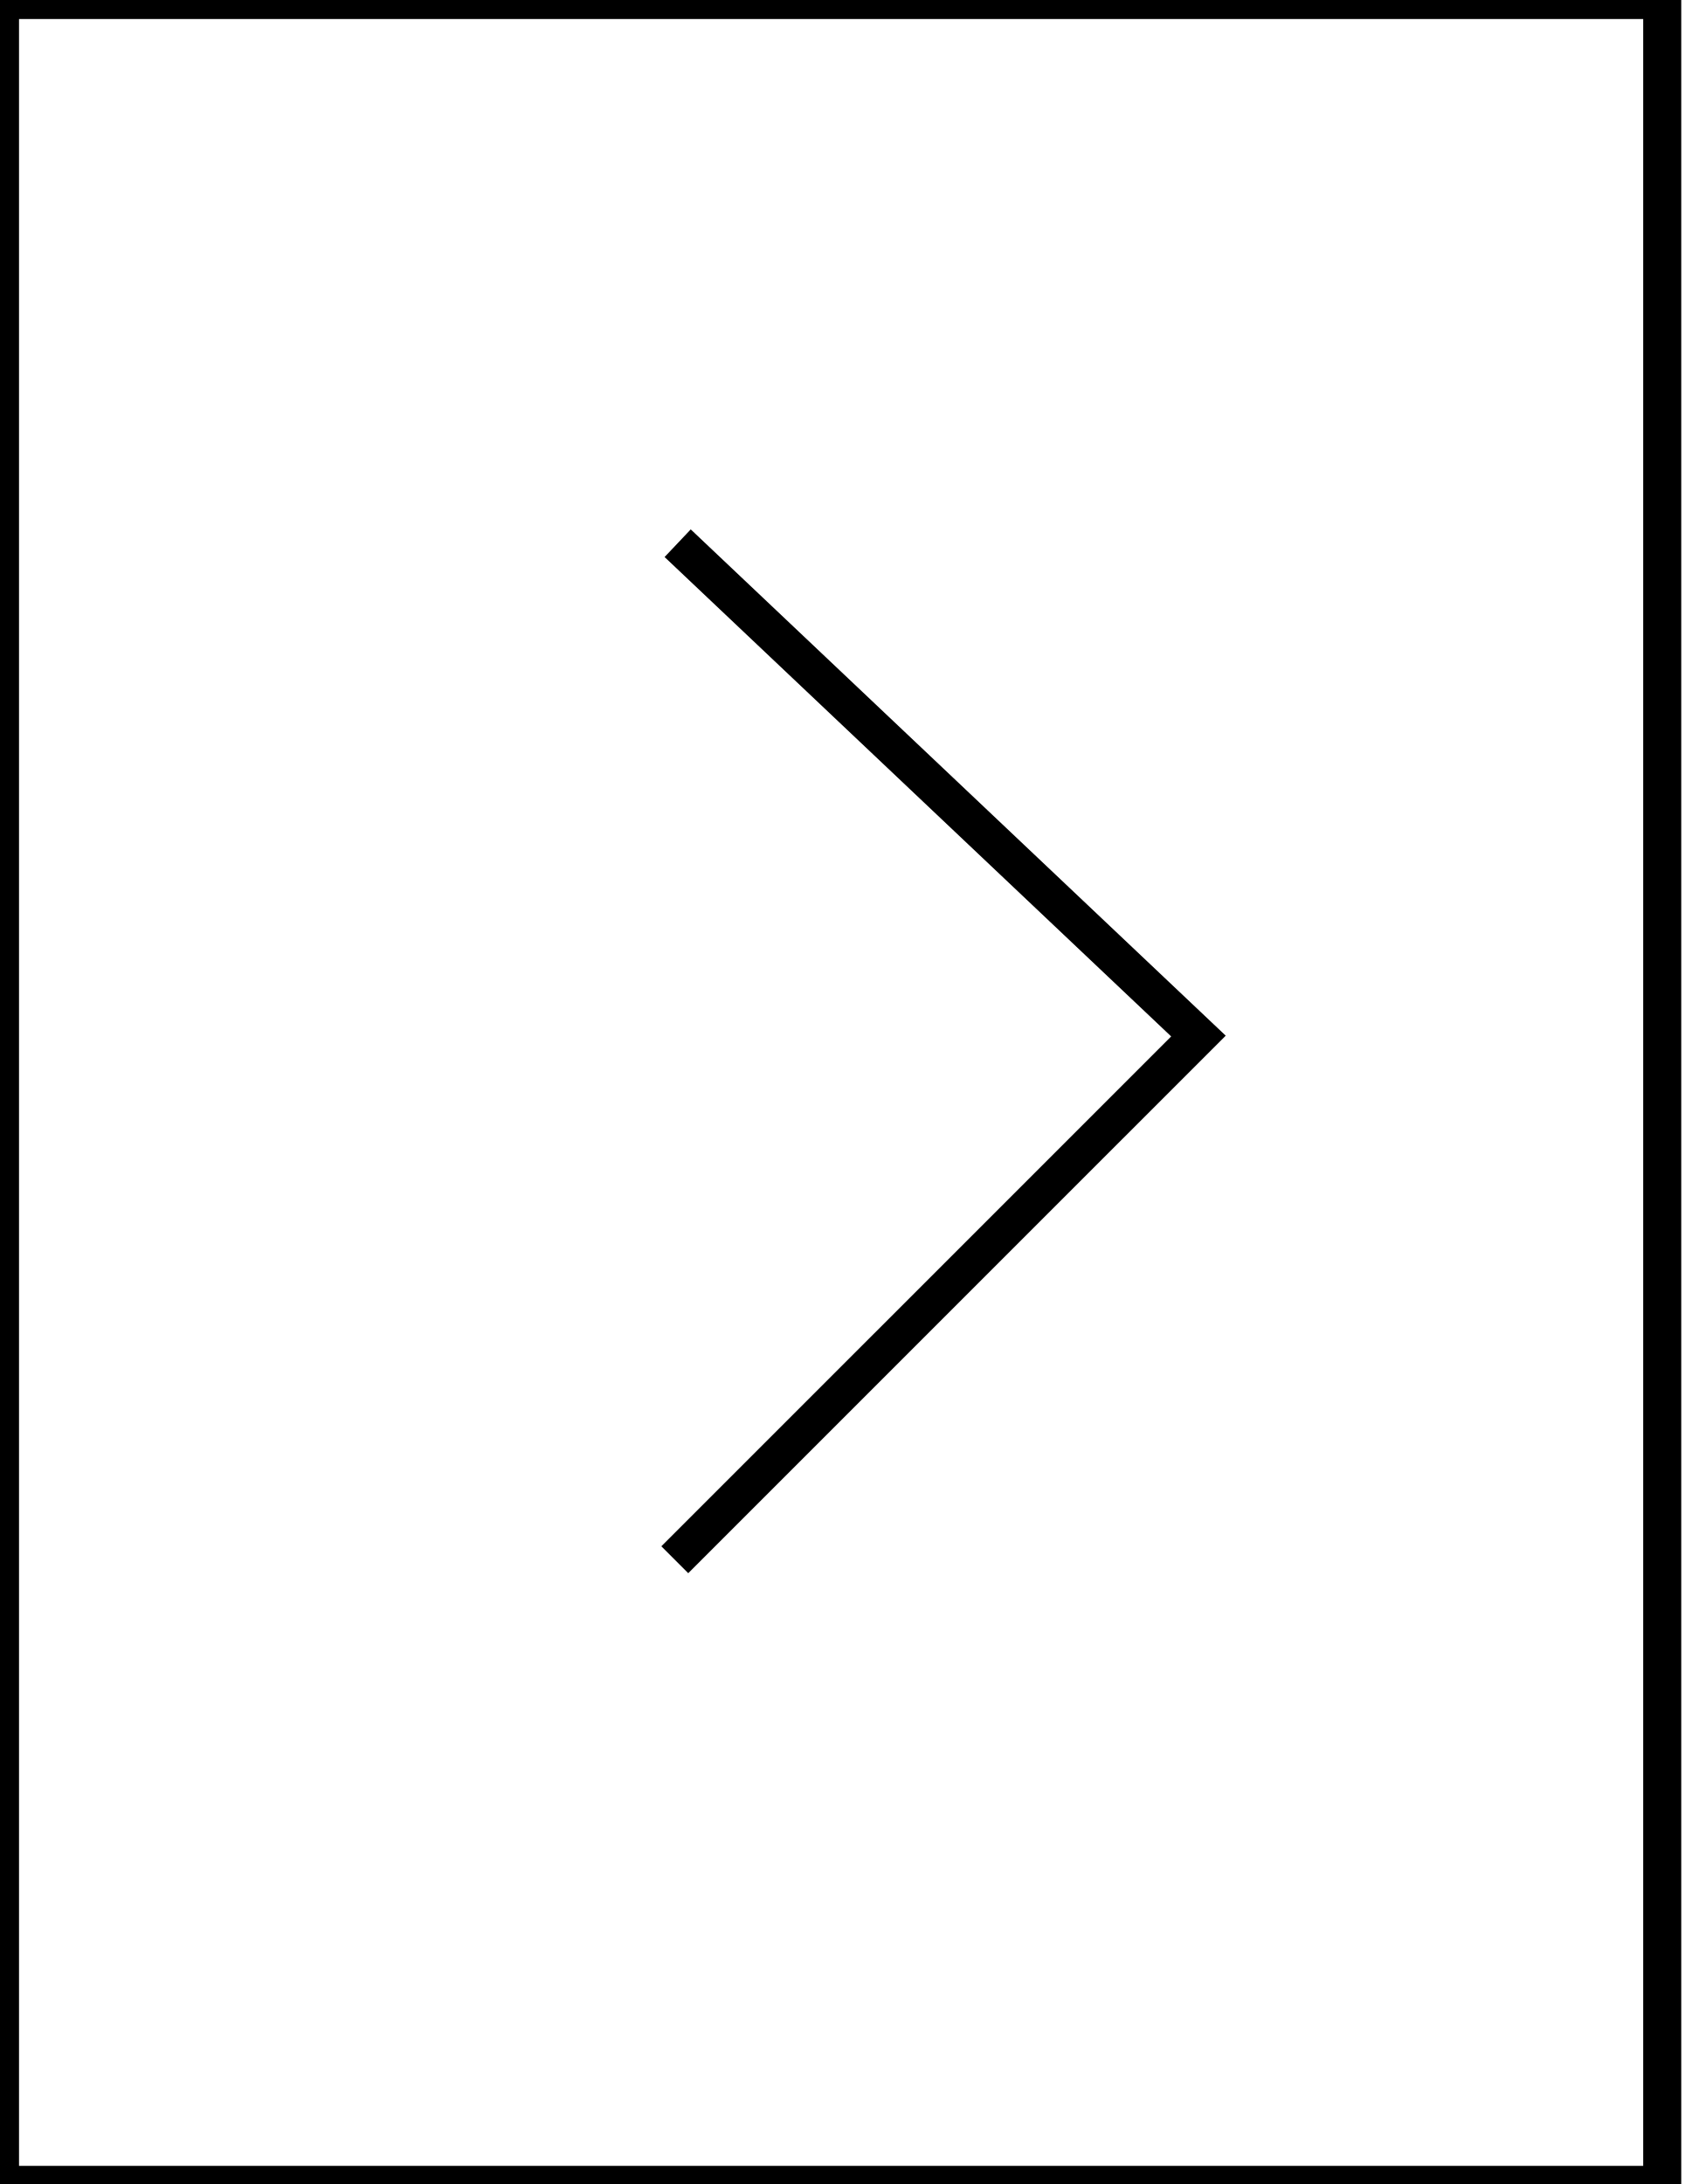
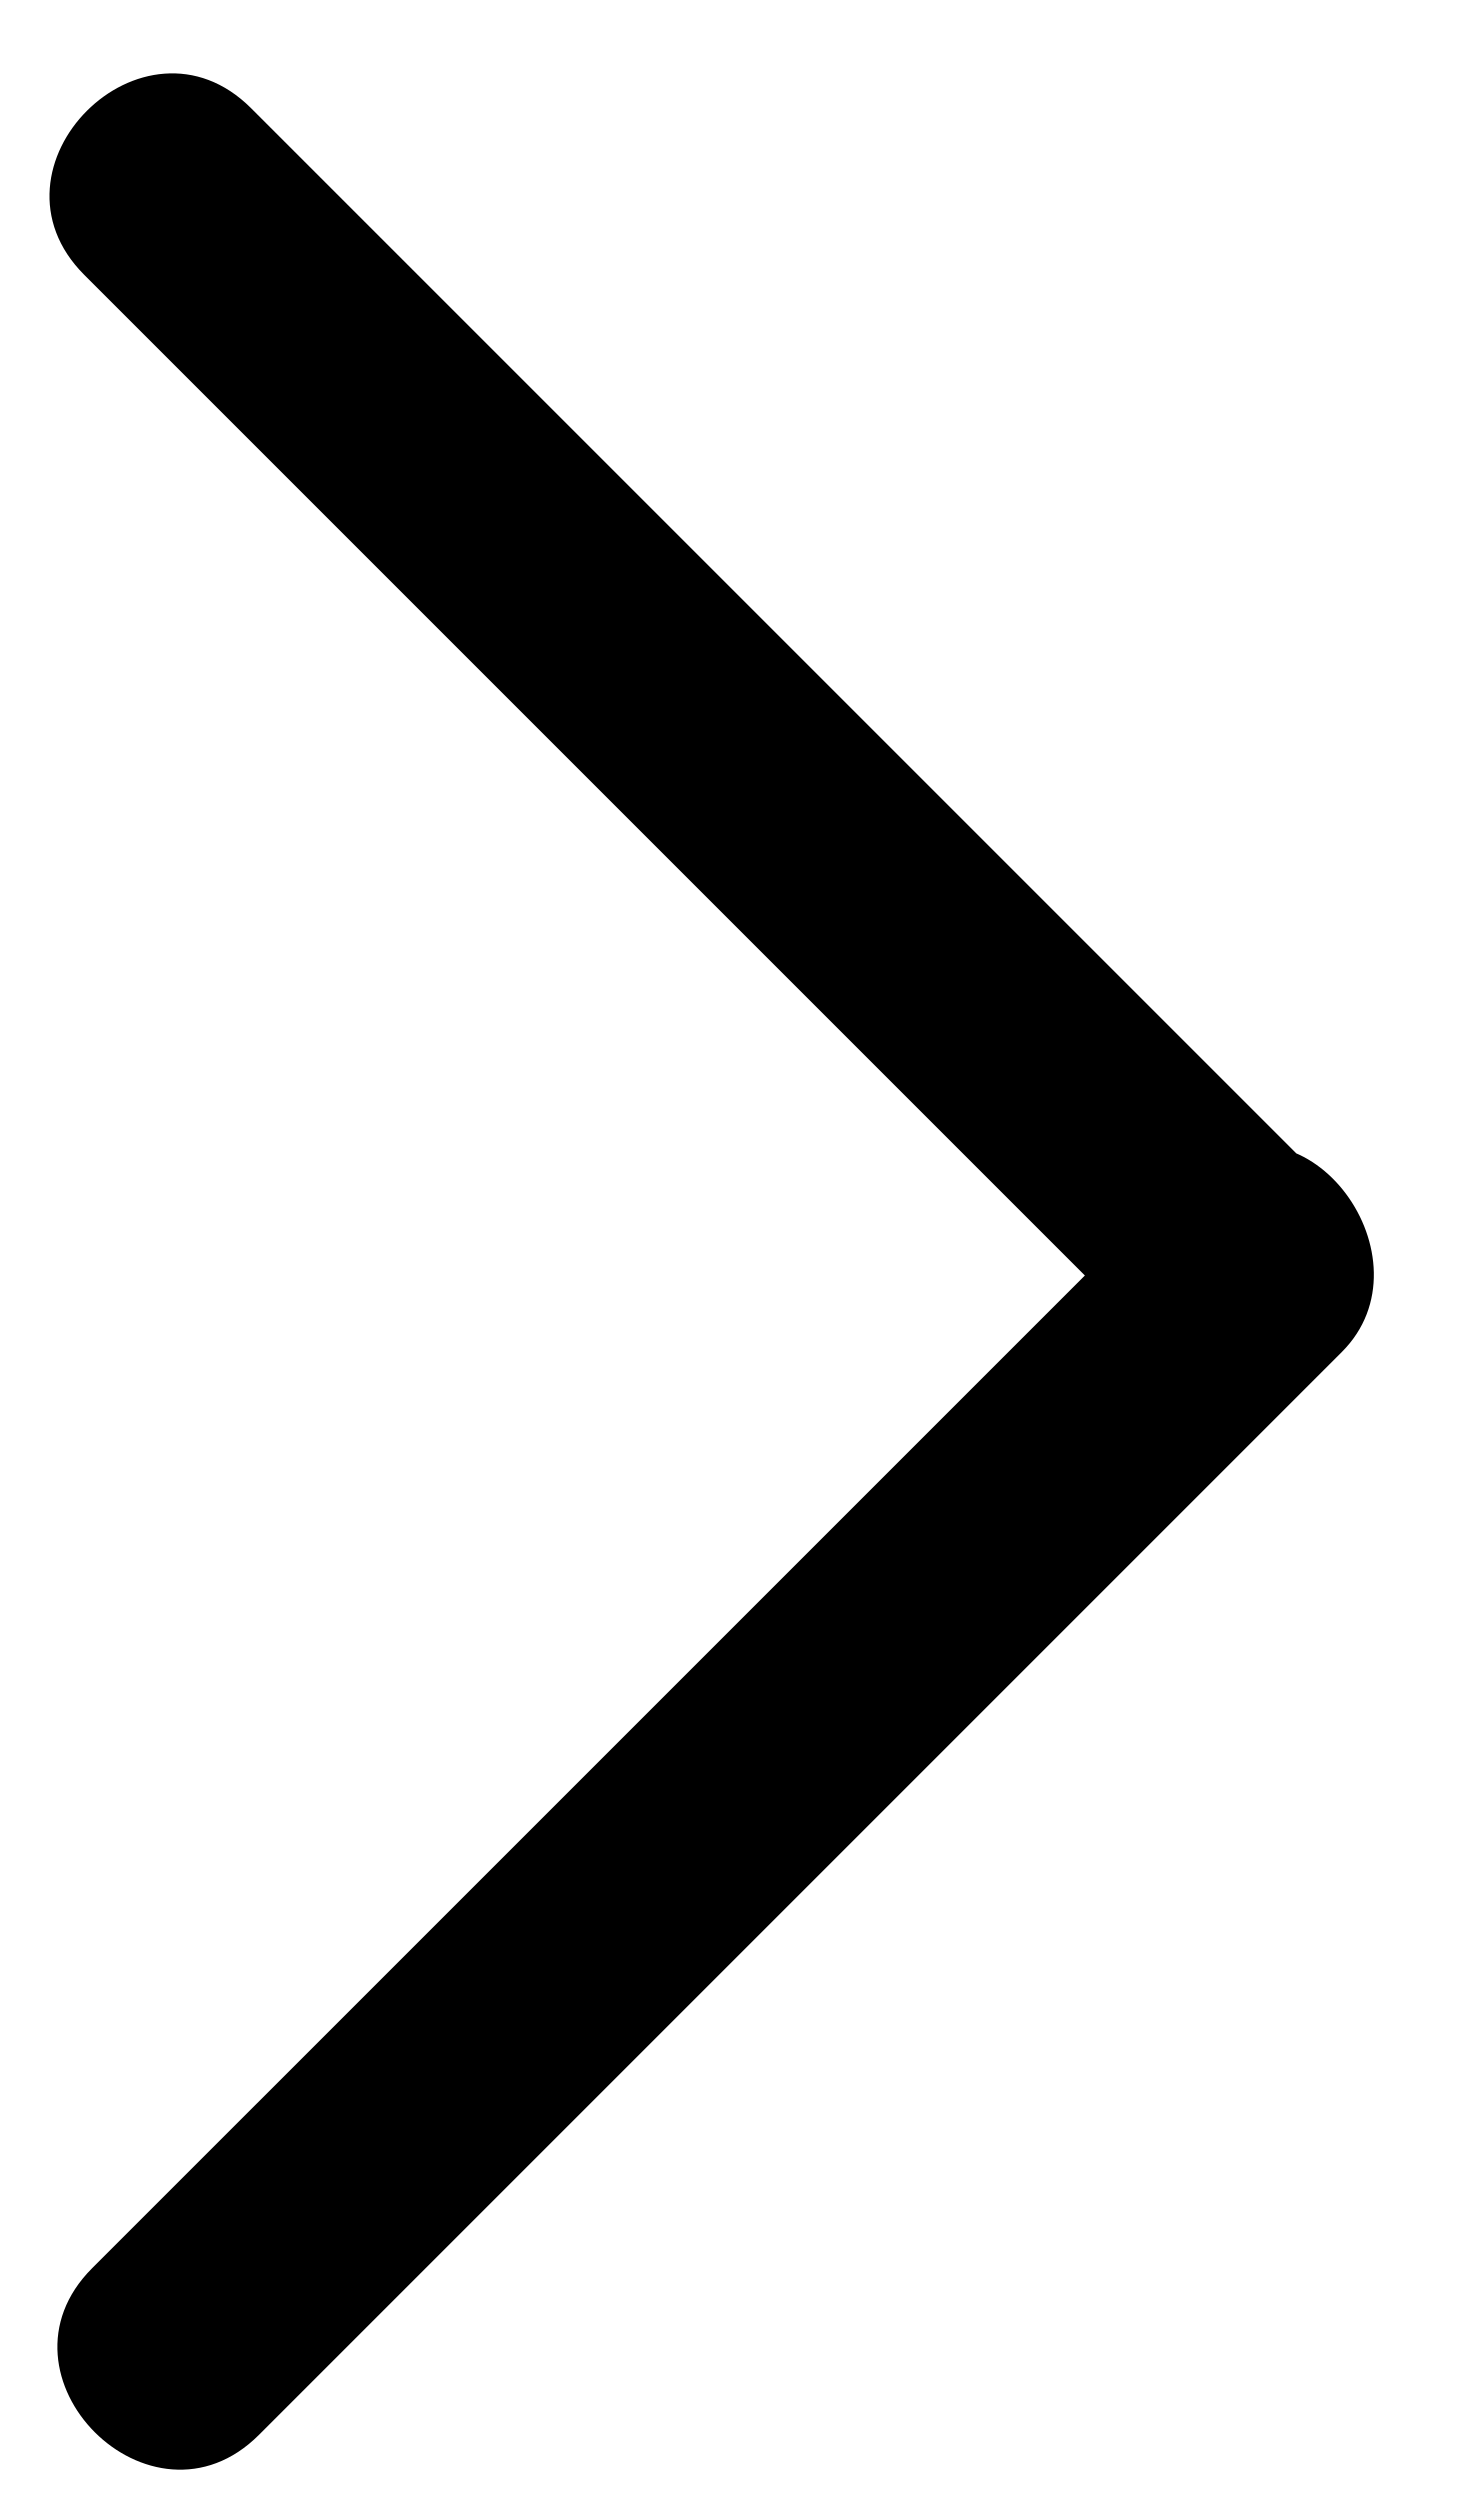
- <svg xmlns="http://www.w3.org/2000/svg" version="1.1" id="Layer_1" x="0px" y="0px" width="177.074px" height="229.594px" viewBox="0 0 177.074 229.594" enable-background="new 0 0 177.074 229.594" xml:space="preserve">
-   <polyline fill="none" stroke="#000000" stroke-width="4" stroke-miterlimit="10" points="70.945,163.969 126,108.915 71.247,57.105   " />
-   <rect x="0" y="0" fill="none" stroke="#000000" stroke-width="4" stroke-miterlimit="10" width="174.76" height="229.688" />
+ <svg xmlns="http://www.w3.org/2000/svg" version="1.1" id="Layer_1" x="0px" y="0px" width="31px" height="53px" viewBox="0 0 31 53" enable-background="new 0 0 31 53" xml:space="preserve">
+   <g>
+     <g>
+       <path d="M1.787,5.828c7.653,7.653,15.306,15.306,22.959,22.959c0.726,0.726,2.144,1.056,3.029,0.391    c0.056-0.042,0.111-0.083,0.167-0.125c-1.01-1.309-2.02-2.618-3.029-3.926C17.259,32.779,9.606,40.432,1.954,48.085    c-2.282,2.282,1.253,5.817,3.535,3.535c7.653-7.653,15.306-15.306,22.959-22.959c1.954-1.954-0.709-5.67-3.029-3.926    c-0.056,0.042-0.111,0.083-0.167,0.125c1.01,0.13,2.02,0.261,3.029,0.391C20.628,17.599,12.975,9.946,5.322,2.293    C3.04,0.011-0.496,3.546,1.787,5.828L1.787,5.828z" />
+     </g>
+   </g>
</svg>
